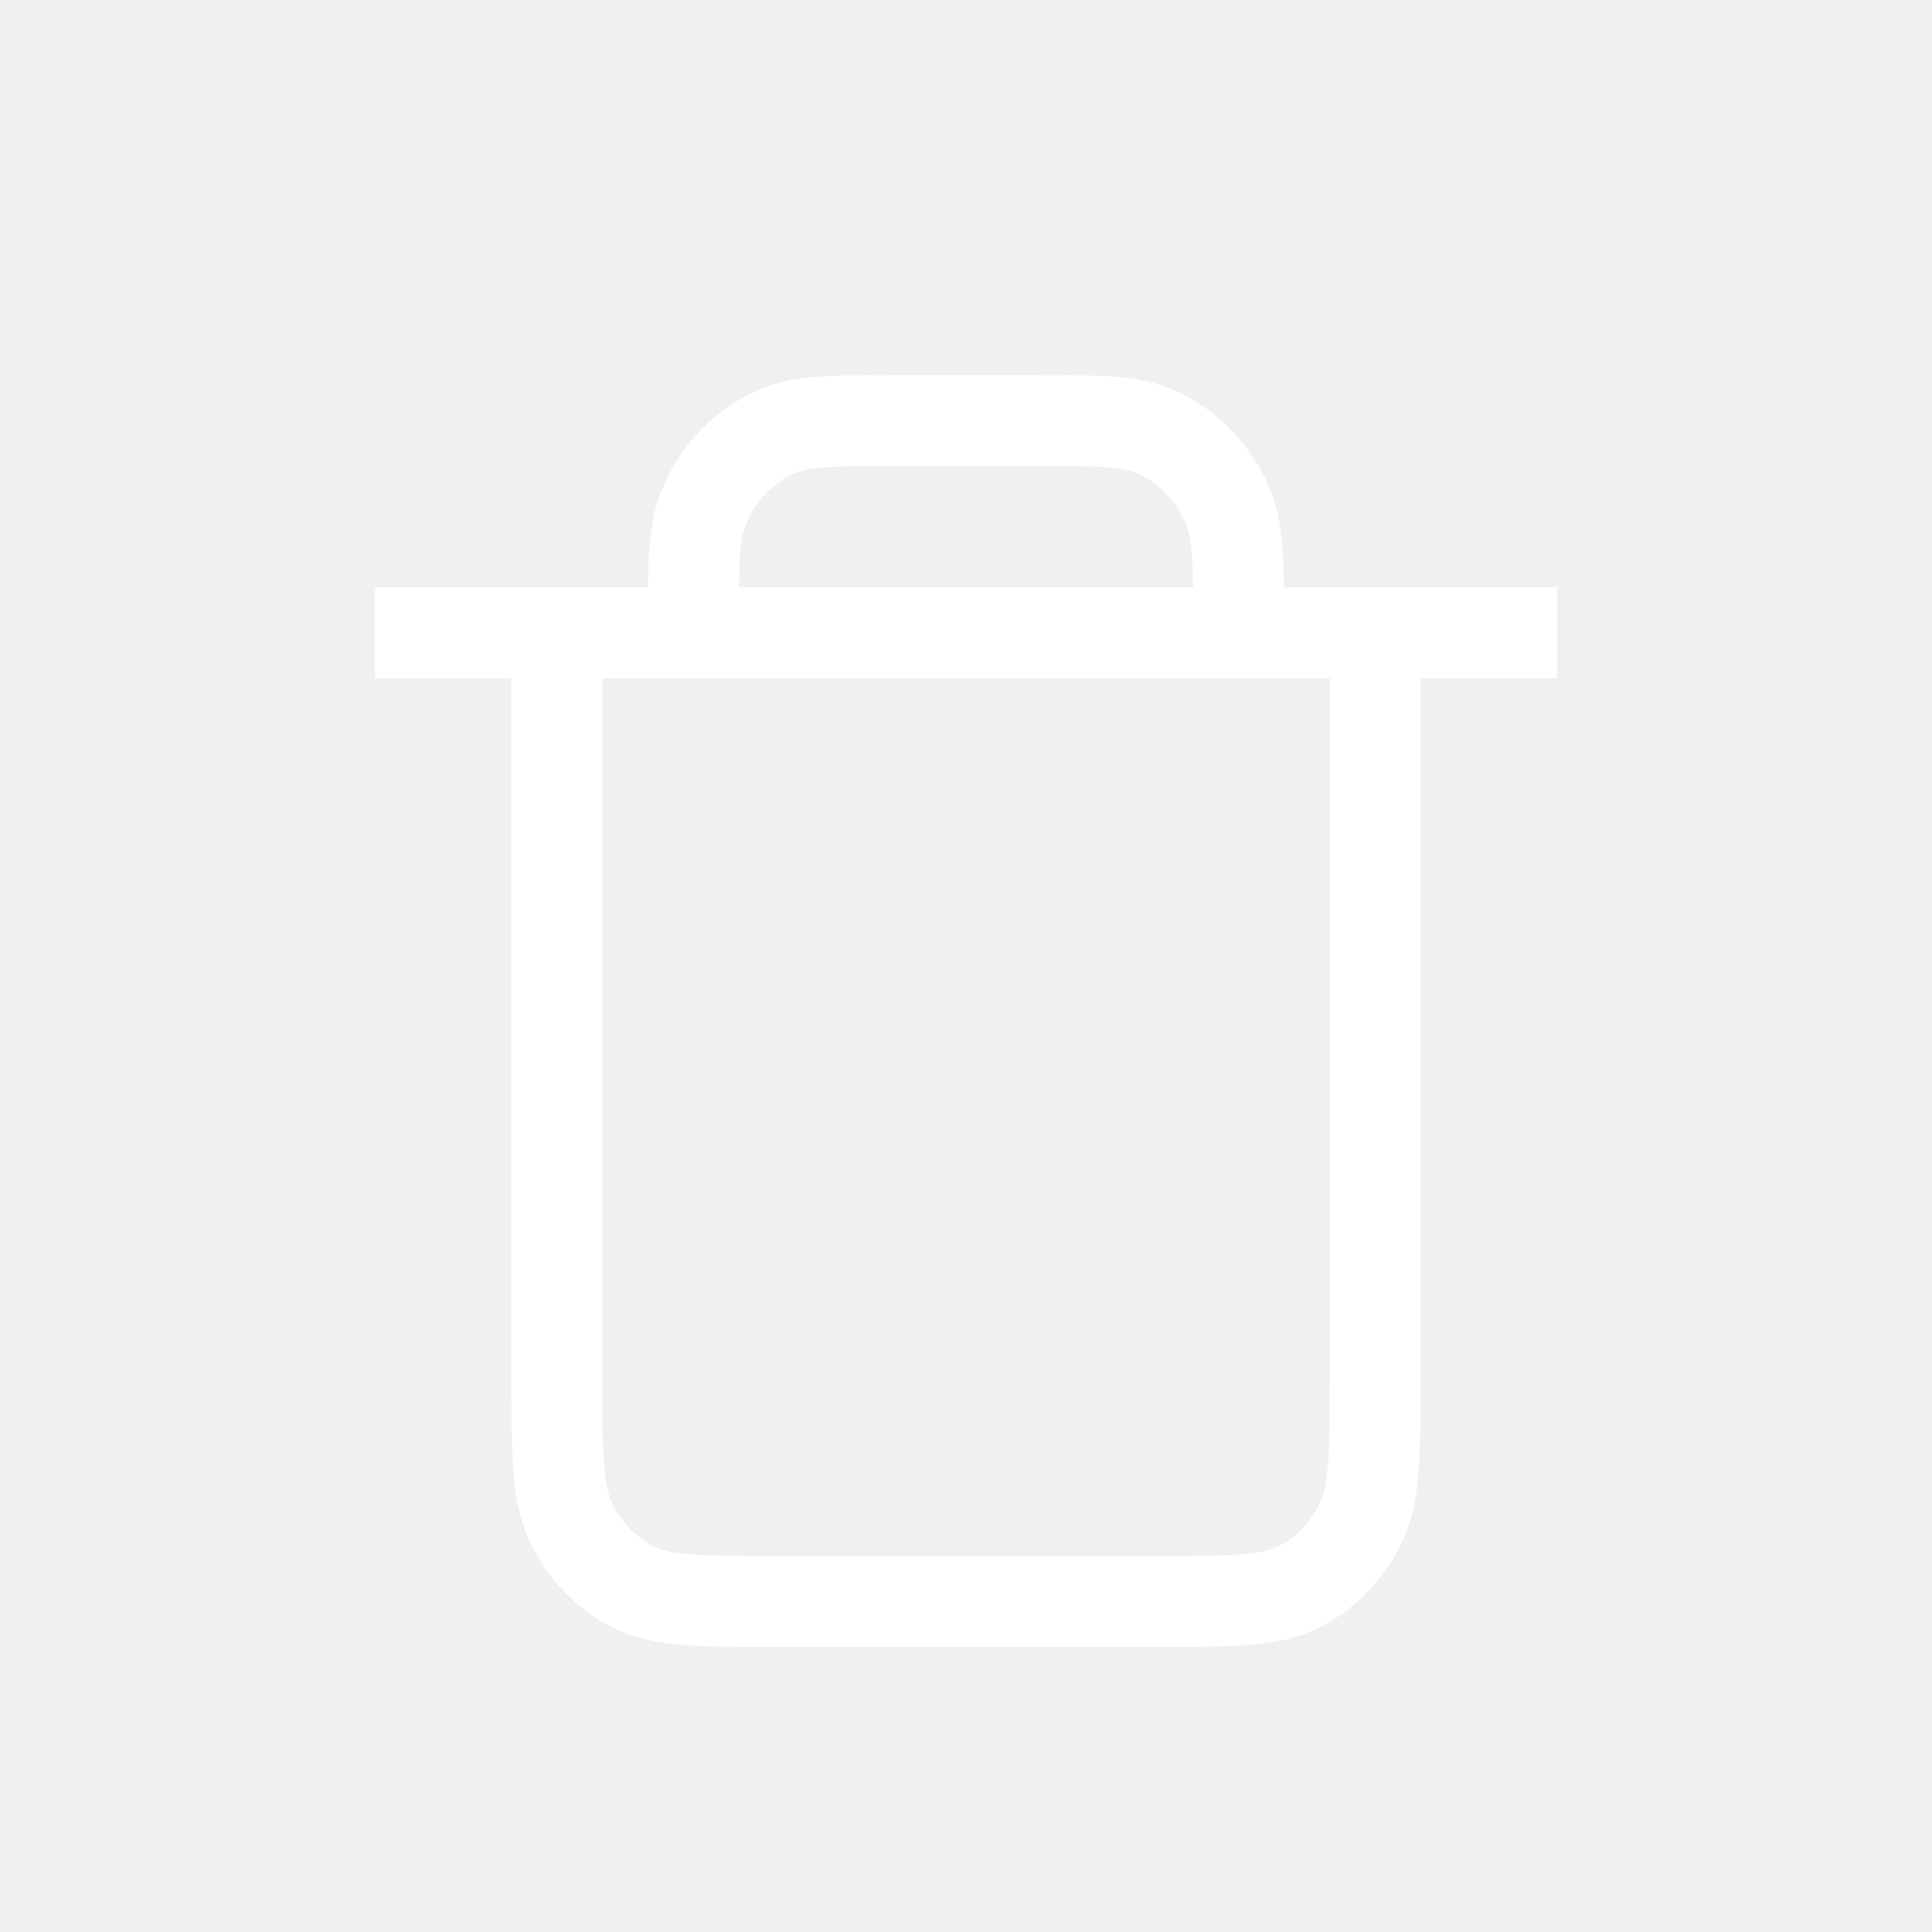
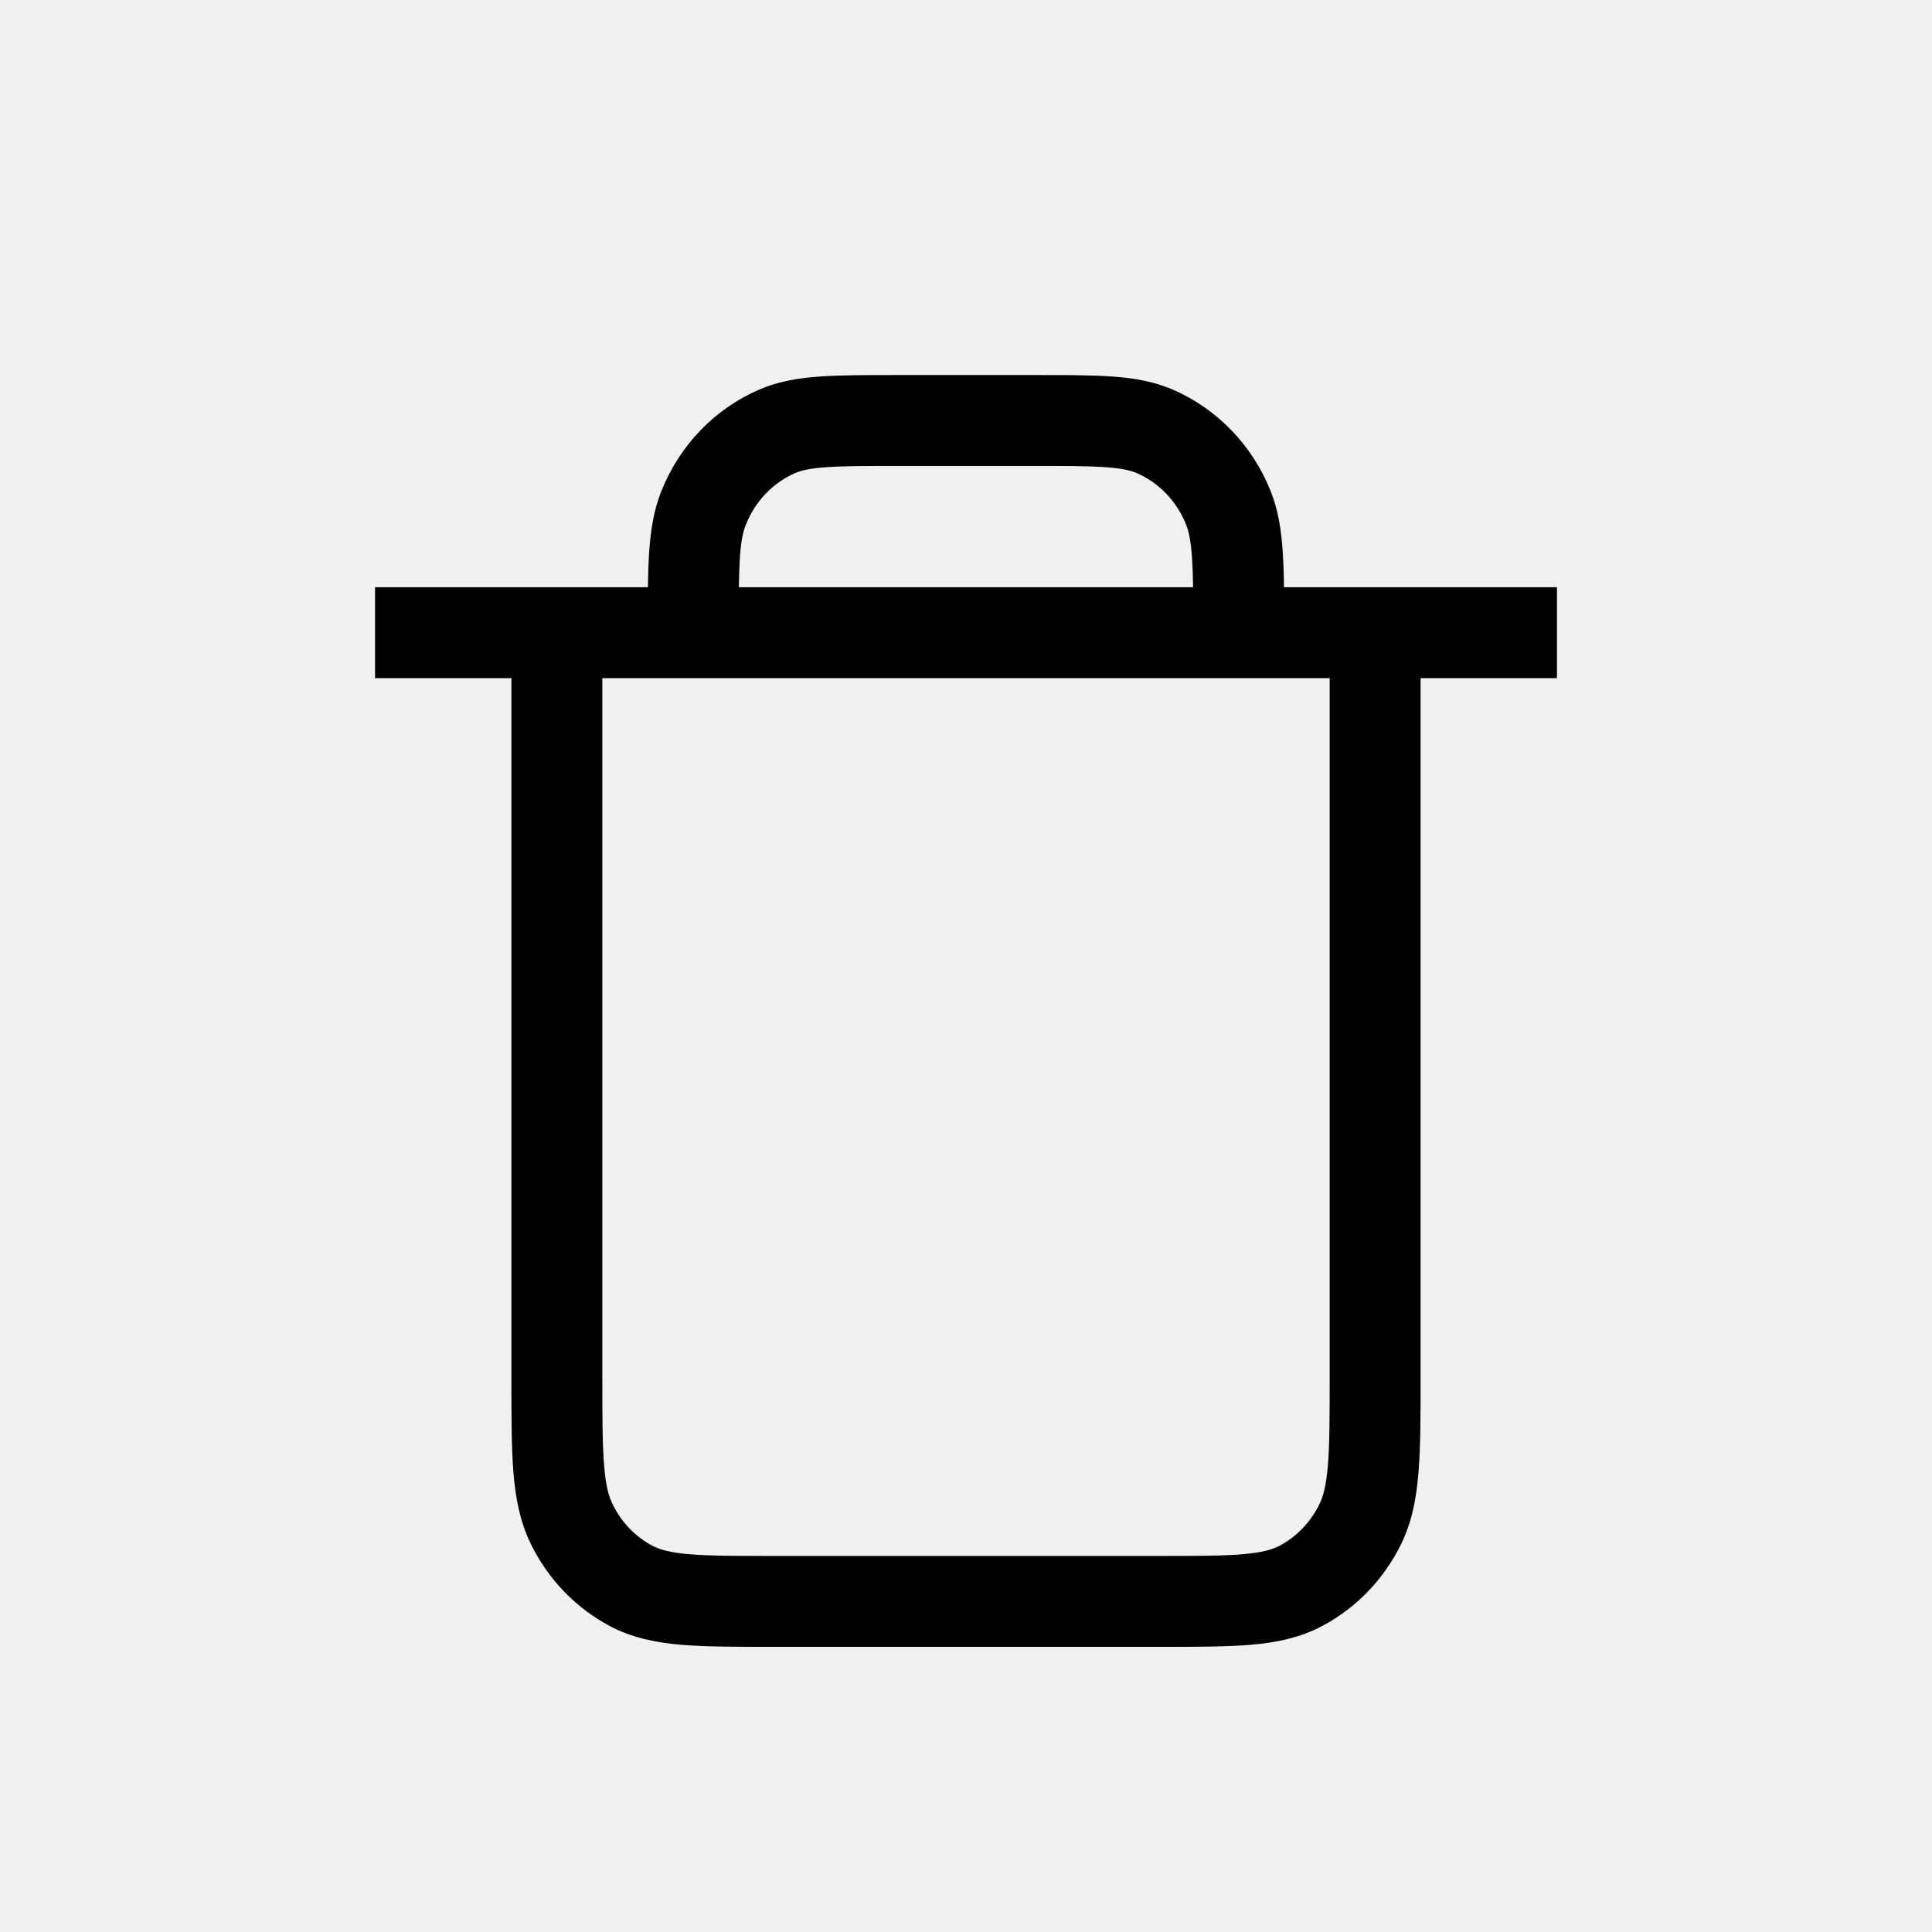
<svg xmlns="http://www.w3.org/2000/svg" width="17" height="17" viewBox="0 0 17 17" fill="none">
-   <path fill-rule="evenodd" clip-rule="evenodd" d="M7.886 3.3H9.114C9.381 3.3 9.603 3.3 9.785 3.313C9.973 3.326 10.148 3.355 10.317 3.427C10.711 3.597 11.02 3.919 11.18 4.32C11.248 4.49 11.275 4.666 11.287 4.86C11.293 4.951 11.297 5.054 11.298 5.167H13.7V5.967H12.5V12.118C12.5 12.452 12.5 12.726 12.482 12.949C12.464 13.18 12.425 13.39 12.328 13.588C12.177 13.896 11.933 14.15 11.631 14.309C11.436 14.412 11.228 14.454 11.002 14.473C10.785 14.491 10.518 14.491 10.197 14.491H6.803C6.481 14.491 6.215 14.491 5.998 14.473C5.772 14.454 5.563 14.412 5.368 14.309C5.066 14.149 4.823 13.896 4.672 13.588C4.575 13.39 4.536 13.18 4.517 12.949C4.5 12.726 4.5 12.451 4.5 12.116L4.5 5.967H3.3V5.167H5.701C5.703 5.054 5.706 4.951 5.712 4.86C5.725 4.667 5.752 4.49 5.82 4.32C5.98 3.919 6.288 3.597 6.683 3.427C6.851 3.355 7.026 3.326 7.215 3.313C7.396 3.3 7.618 3.3 7.886 3.3ZM6.501 5.167H10.498C10.497 5.069 10.494 4.986 10.489 4.912C10.479 4.758 10.46 4.676 10.437 4.617C10.353 4.407 10.195 4.246 10.001 4.162C9.949 4.14 9.874 4.121 9.728 4.111C9.578 4.1 9.385 4.1 9.1 4.1H7.9C7.615 4.1 7.421 4.1 7.271 4.111C7.125 4.121 7.05 4.14 6.998 4.162C6.805 4.246 6.646 4.407 6.563 4.617C6.539 4.676 6.52 4.758 6.51 4.912C6.506 4.986 6.503 5.069 6.501 5.167ZM5.3 5.967V12.1C5.3 12.455 5.3 12.698 5.315 12.886C5.329 13.07 5.356 13.167 5.39 13.235C5.468 13.396 5.592 13.523 5.742 13.602C5.803 13.634 5.891 13.661 6.065 13.676C6.245 13.691 6.477 13.691 6.82 13.691H10.18C10.523 13.691 10.755 13.691 10.934 13.676C11.108 13.661 11.196 13.634 11.258 13.602C11.407 13.523 11.532 13.395 11.61 13.235C11.644 13.167 11.67 13.07 11.685 12.886C11.7 12.698 11.7 12.455 11.7 12.1V5.967H5.3Z" fill="white" />
+   <path fill-rule="evenodd" clip-rule="evenodd" d="M7.886 3.3H9.114C9.381 3.3 9.603 3.3 9.785 3.313C9.973 3.326 10.148 3.355 10.317 3.427C10.711 3.597 11.02 3.919 11.18 4.32C11.248 4.49 11.275 4.666 11.287 4.86C11.293 4.951 11.297 5.054 11.298 5.167H13.7V5.967H12.5V12.118C12.5 12.452 12.5 12.726 12.482 12.949C12.464 13.18 12.425 13.39 12.328 13.588C12.177 13.896 11.933 14.15 11.631 14.309C11.436 14.412 11.228 14.454 11.002 14.473C10.785 14.491 10.518 14.491 10.197 14.491H6.803C6.481 14.491 6.215 14.491 5.998 14.473C5.772 14.454 5.563 14.412 5.368 14.309C5.066 14.149 4.823 13.896 4.672 13.588C4.575 13.39 4.536 13.18 4.517 12.949C4.5 12.726 4.5 12.451 4.5 12.116L4.5 5.967H3.3V5.167H5.701C5.703 5.054 5.706 4.951 5.712 4.86C5.725 4.667 5.752 4.49 5.82 4.32C5.98 3.919 6.288 3.597 6.683 3.427C6.851 3.355 7.026 3.326 7.215 3.313C7.396 3.3 7.618 3.3 7.886 3.3ZM6.501 5.167H10.498C10.497 5.069 10.494 4.986 10.489 4.912C10.479 4.758 10.46 4.676 10.437 4.617C10.353 4.407 10.195 4.246 10.001 4.162C9.949 4.14 9.874 4.121 9.728 4.111C9.578 4.1 9.385 4.1 9.1 4.1H7.9C7.615 4.1 7.421 4.1 7.271 4.111C7.125 4.121 7.05 4.14 6.998 4.162C6.805 4.246 6.646 4.407 6.563 4.617C6.539 4.676 6.52 4.758 6.51 4.912C6.506 4.986 6.503 5.069 6.501 5.167ZM5.3 5.967V12.1C5.3 12.455 5.3 12.698 5.315 12.886C5.329 13.07 5.356 13.167 5.39 13.235C5.468 13.396 5.592 13.523 5.742 13.602C5.803 13.634 5.891 13.661 6.065 13.676C6.245 13.691 6.477 13.691 6.82 13.691H10.18C10.523 13.691 10.755 13.691 10.934 13.676C11.108 13.661 11.196 13.634 11.258 13.602C11.407 13.523 11.532 13.395 11.61 13.235C11.644 13.167 11.67 13.07 11.685 12.886C11.7 12.698 11.7 12.455 11.7 12.1V5.967H5.3Z" fill="currentColor" />
</svg>
